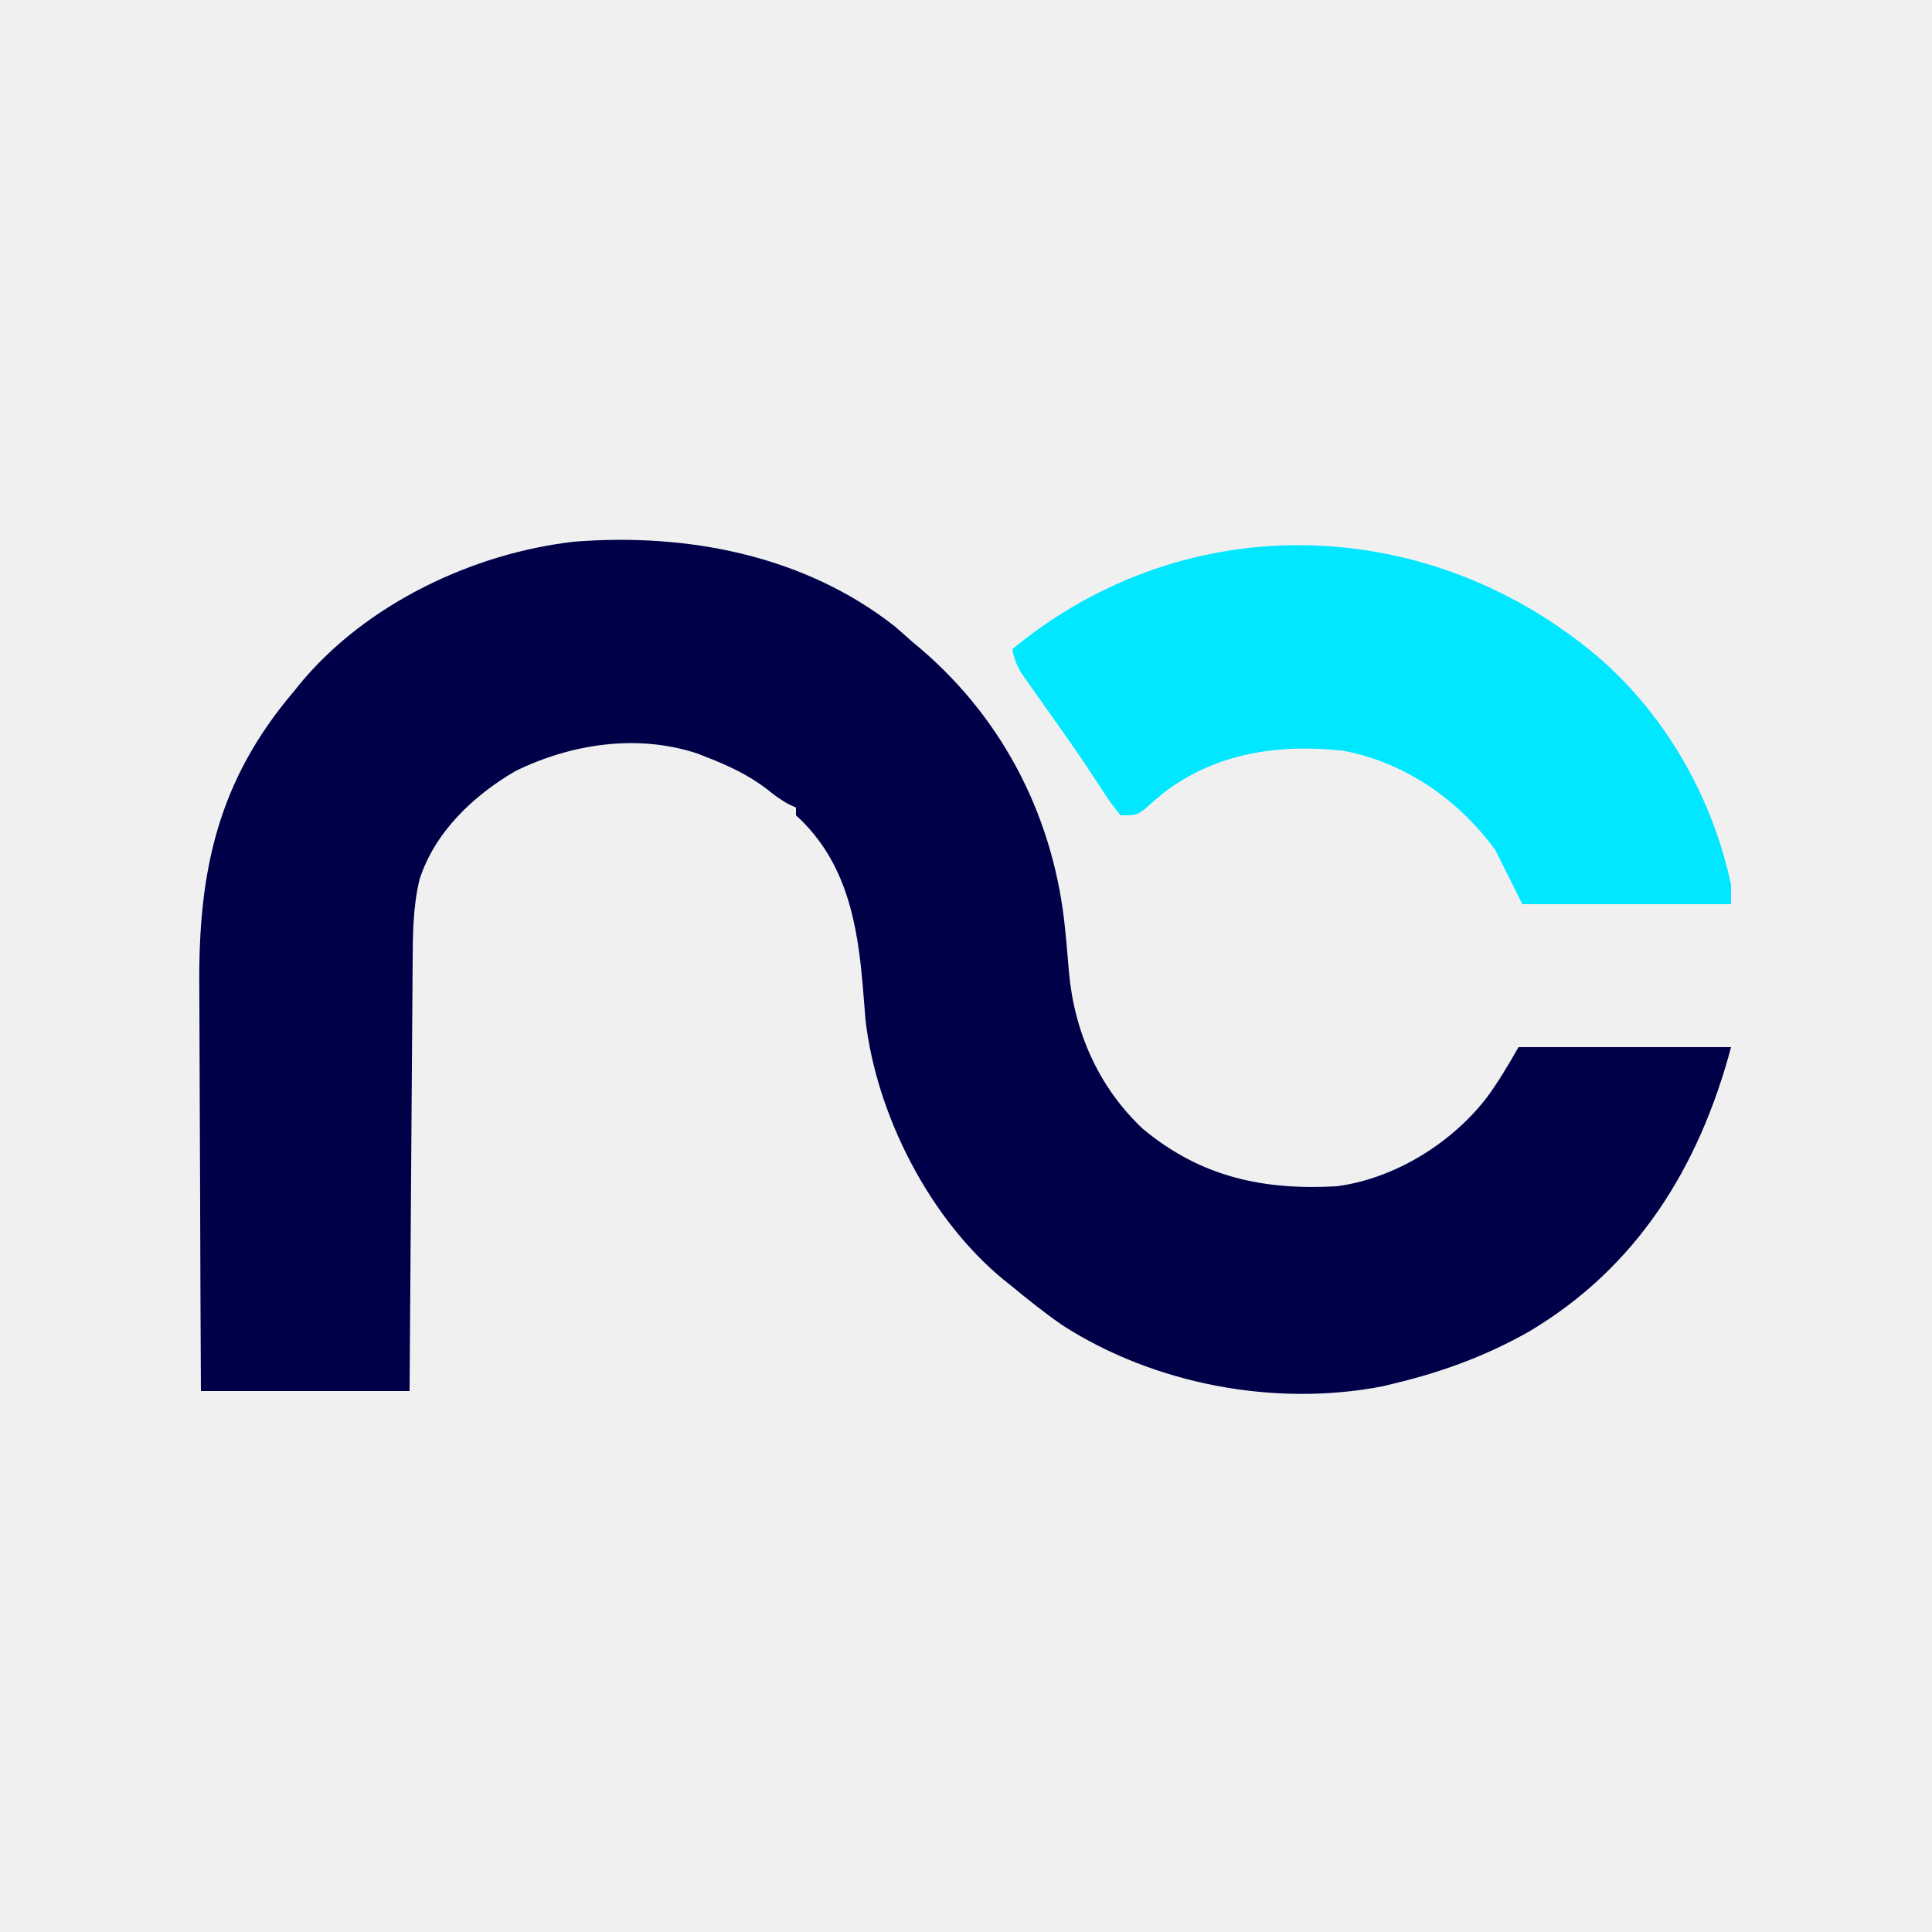
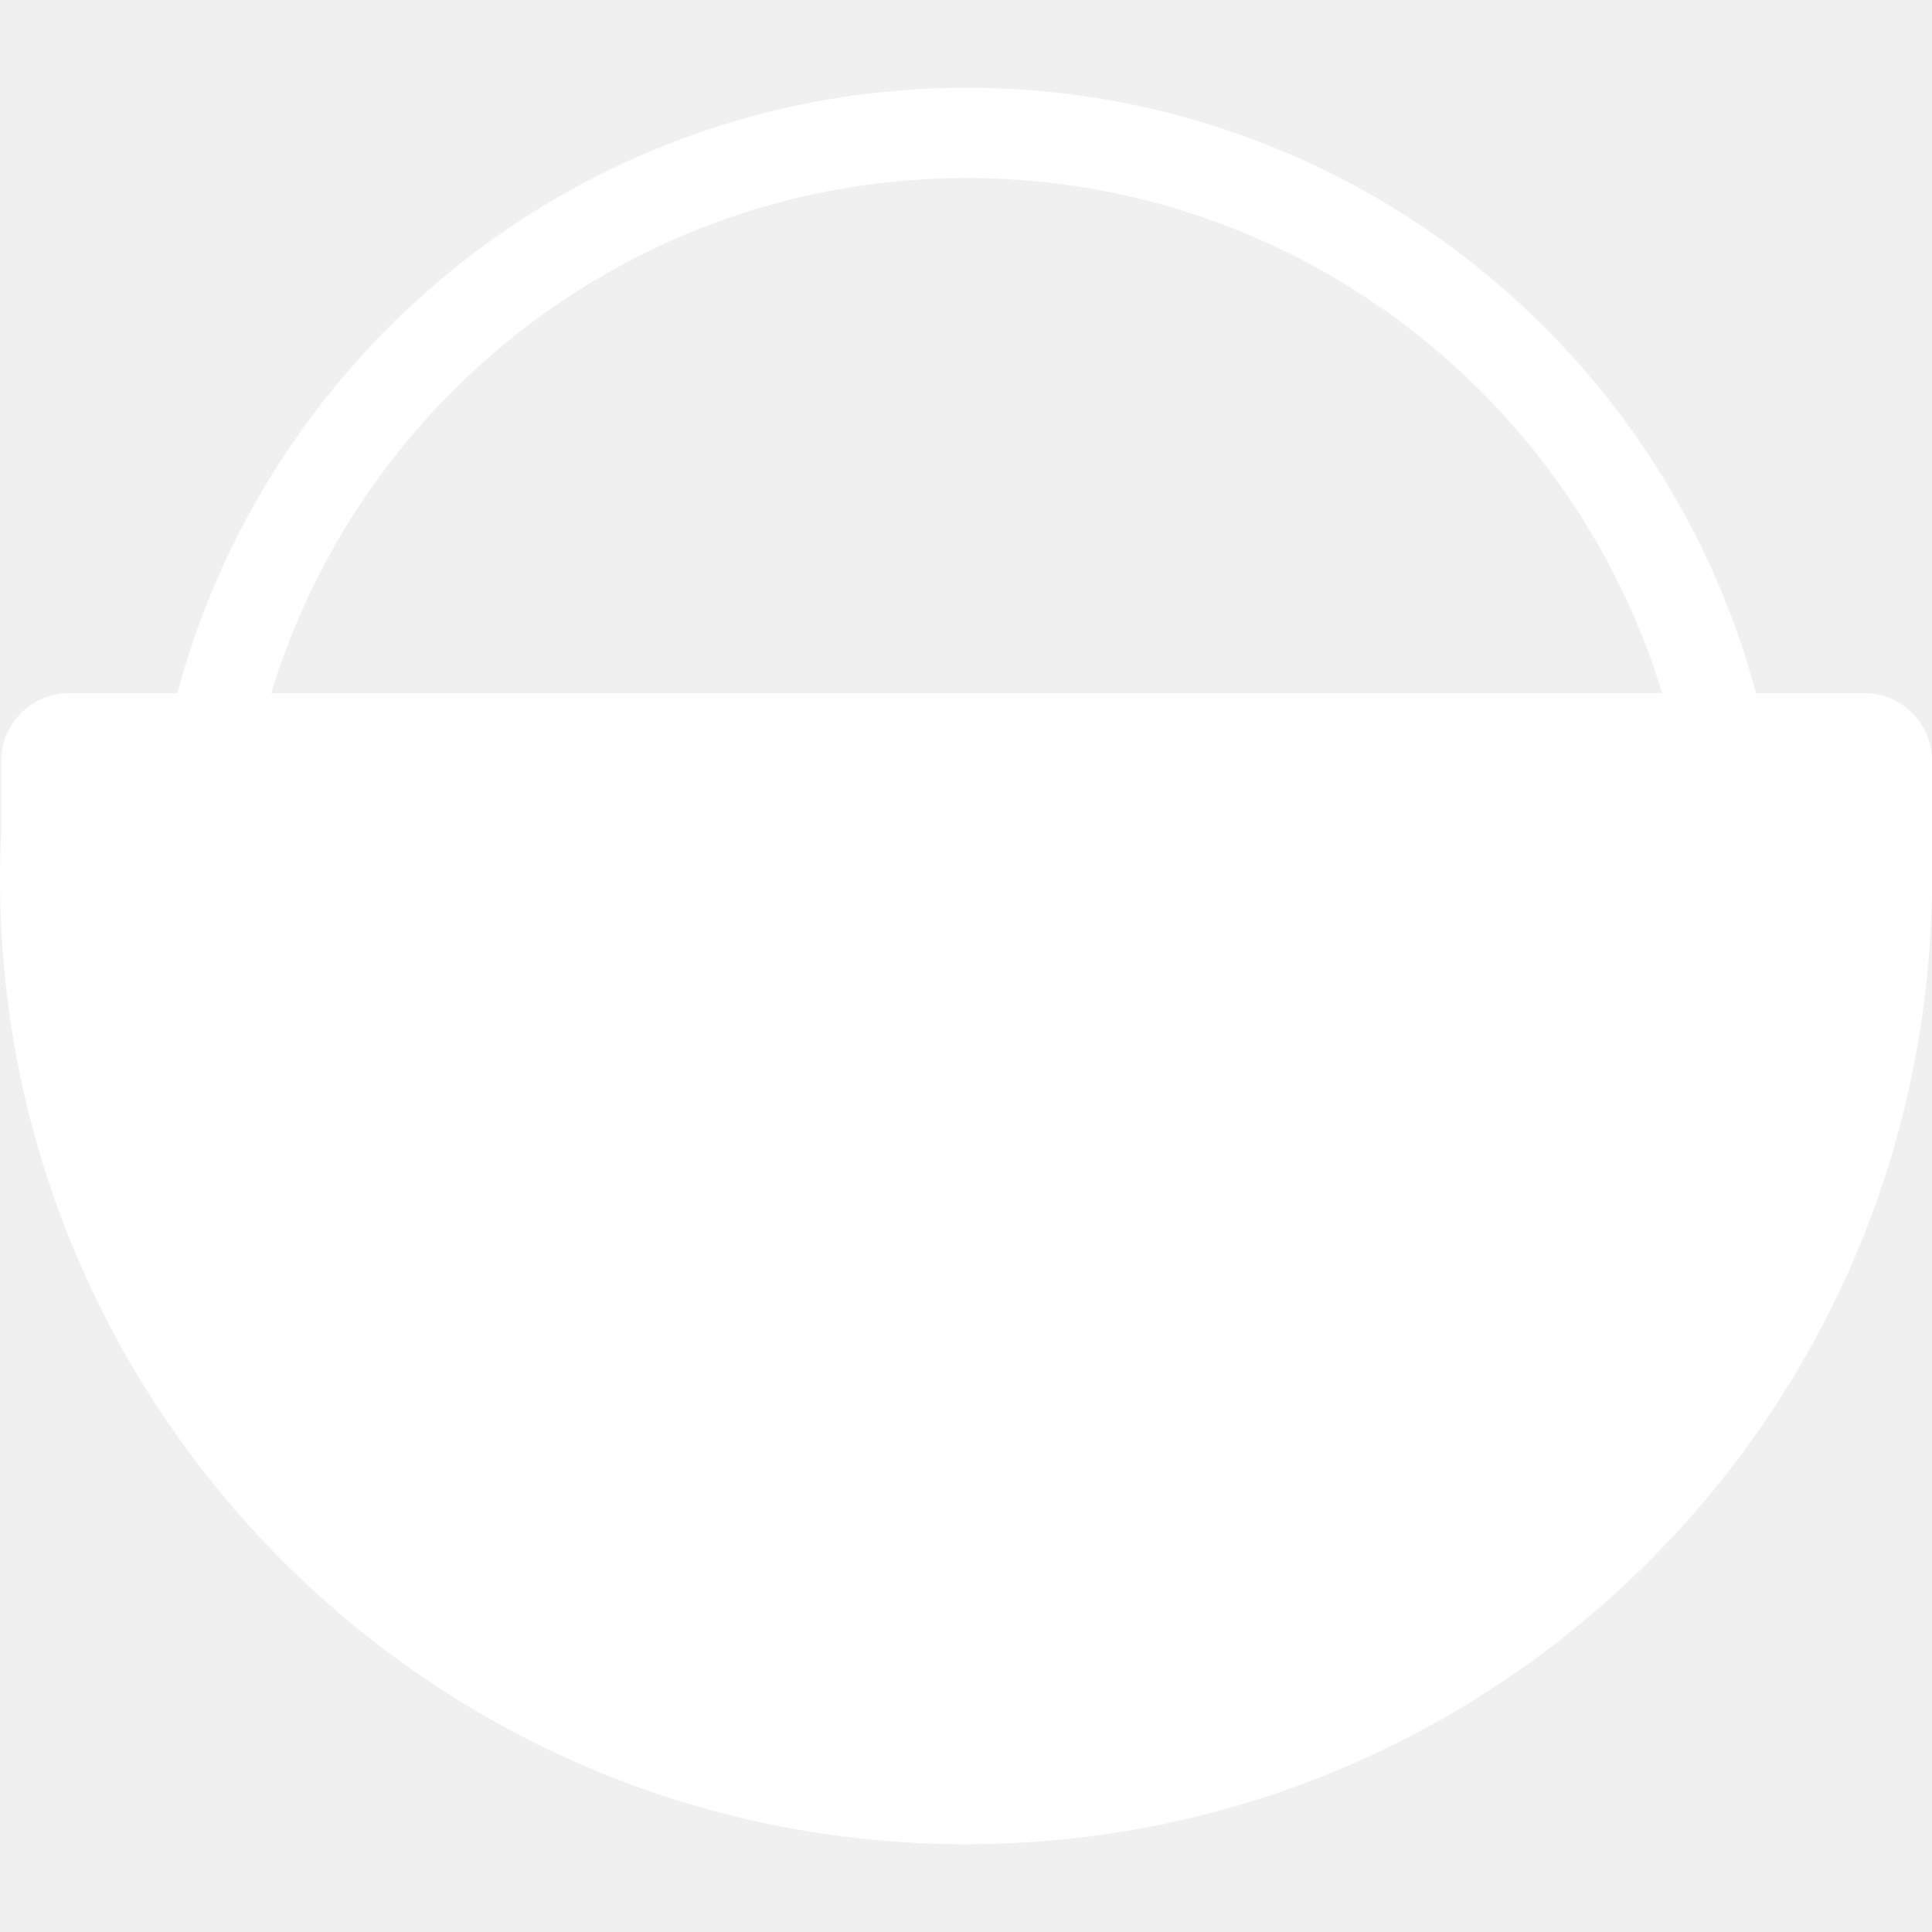
- <svg xmlns="http://www.w3.org/2000/svg" version="1.1" width="500" height="500">
-   <path d="M0 0 C1.534 1.318 3.055 2.652 4.562 4 C5.378 4.686 6.194 5.372 7.035 6.078 C28.703 24.698 41.503 50.329 44.23 78.645 C44.349 79.86 44.467 81.076 44.589 82.329 C44.815 84.755 45.023 87.183 45.21 89.612 C46.604 105.104 52.904 119.42 64.348 130.16 C79.409 142.672 95.558 146.079 114.562 145 C129.55 143.005 144.307 133.821 153.375 122 C156.469 117.762 158.931 113.605 161.562 109 C179.713 109 197.863 109 216.562 109 C208.319 139.913 192.283 166.013 164.199 182.652 C153.151 188.896 141.882 193.036 129.562 196 C128.46 196.266 127.358 196.531 126.223 196.805 C98.435 202.136 67.36 196.295 43.562 181 C39.048 177.887 34.791 174.486 30.562 171 C29.864 170.443 29.165 169.886 28.445 169.312 C9.16 153.542 -4.577 126.62 -7.438 102 C-7.663 99.367 -7.87 96.733 -8.078 94.099 C-9.436 77.228 -12.27 60.971 -25.438 49 C-25.438 48.34 -25.438 47.68 -25.438 47 C-26.024 46.728 -26.611 46.456 -27.215 46.176 C-29.394 45.023 -31.097 43.746 -33 42.188 C-37.79 38.551 -42.851 36.179 -48.438 34 C-49.256 33.678 -50.075 33.355 -50.918 33.023 C-66.451 27.87 -83.648 30.479 -98.062 37.562 C-109.002 43.939 -118.944 53.392 -122.859 65.594 C-124.577 72.741 -124.605 79.767 -124.643 87.086 C-124.653 88.286 -124.663 89.487 -124.673 90.724 C-124.699 93.998 -124.721 97.273 -124.741 100.547 C-124.763 103.976 -124.79 107.404 -124.817 110.833 C-124.867 117.317 -124.912 123.802 -124.955 130.286 C-125.009 138.397 -125.07 146.508 -125.131 154.619 C-125.239 169.079 -125.338 183.54 -125.438 198 C-143.257 198 -161.077 198 -179.438 198 C-179.528 181.196 -179.602 164.392 -179.645 147.588 C-179.665 139.784 -179.693 131.98 -179.739 124.176 C-179.779 117.367 -179.805 110.558 -179.814 103.749 C-179.819 100.15 -179.831 96.551 -179.86 92.952 C-180.092 63.455 -175.067 40.077 -155.438 17 C-154.884 16.313 -154.331 15.626 -153.762 14.918 C-136.743 -5.675 -108.915 -18.94 -82.582 -21.834 C-53.546 -24.076 -23.389 -18.317 0 0 Z " fill="#000049" transform="translate(231.4375,162)" />
-   <path d="M0 0 C16.984 15.118 28.677 35.885 33.404 58.111 C33.404 59.761 33.404 61.411 33.404 63.111 C15.584 63.111 -2.236 63.111 -20.596 63.111 C-24.061 56.181 -24.061 56.181 -27.596 49.111 C-37.133 36.064 -50.95 26.417 -67.002 23.392 C-83.567 21.596 -99.867 23.898 -113.428 34.279 C-115.123 35.681 -116.797 37.109 -118.44 38.572 C-120.596 40.111 -120.596 40.111 -124.596 40.111 C-126.385 37.956 -127.851 35.898 -129.346 33.548 C-130.305 32.093 -131.266 30.638 -132.229 29.185 C-132.757 28.382 -133.284 27.58 -133.828 26.753 C-135.787 23.825 -137.806 20.945 -139.838 18.068 C-140.563 17.041 -141.288 16.013 -142.035 14.955 C-143.479 12.911 -144.926 10.87 -146.376 8.831 C-147.039 7.887 -147.702 6.943 -148.385 5.97 C-149.278 4.709 -149.278 4.709 -150.188 3.422 C-151.507 1.257 -152.159 -0.412 -152.596 -2.889 C-107.196 -40.406 -43.913 -38 0 0 Z " fill="#00E7FF" transform="translate(414.5962,170.8892)" />
+ <svg xmlns="http://www.w3.org/2000/svg" width="20" height="20" viewBox="0 0 428 389.11">
+   <circle cx="214.15" cy="181" r="171" fill="none" stroke="#fff" stroke-miterlimit="10" stroke-width="20" />
+   <path d="M413 134.11H15.29a15 15 0 0 0-15 15v15.3C.12 168 0 171.52 0 175.11c0 118.19 95.81 214 214 214 116.4 0 211.1-92.94 213.93-208.67 0-.44.07-.88.07-1.33v-30a15 15 0 0 0-15-15Z" fill="#fff" />
</svg>
